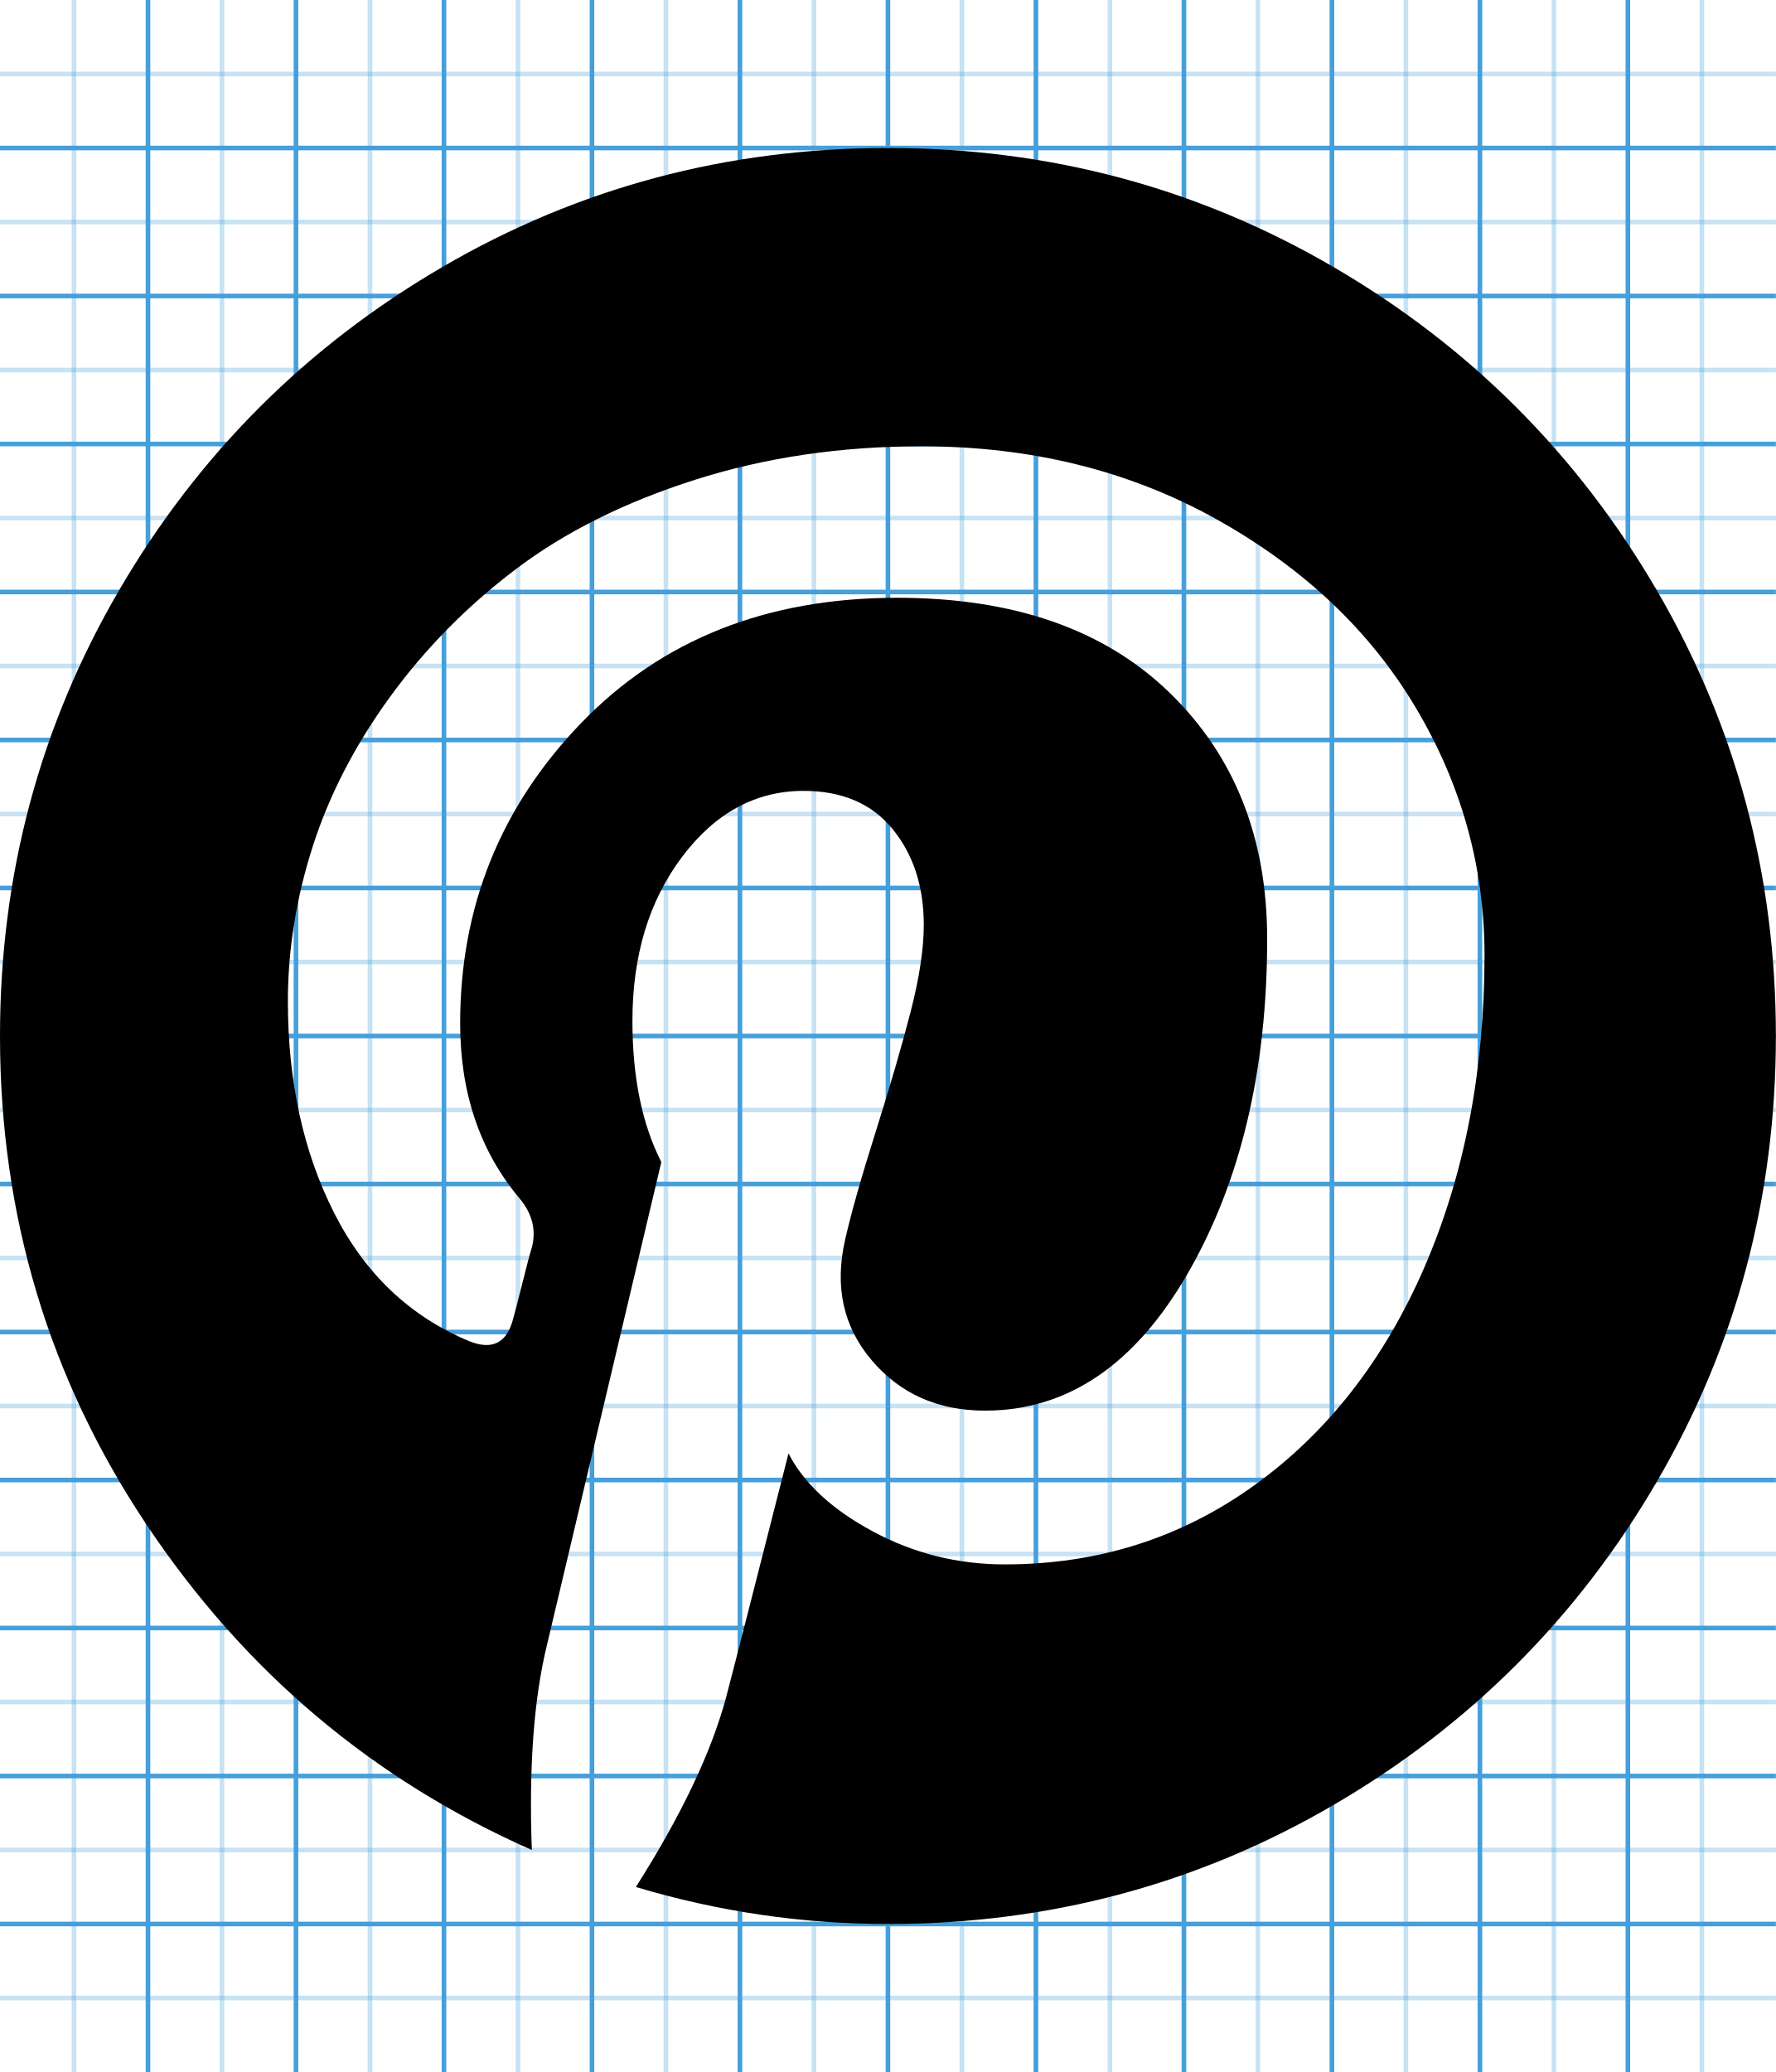
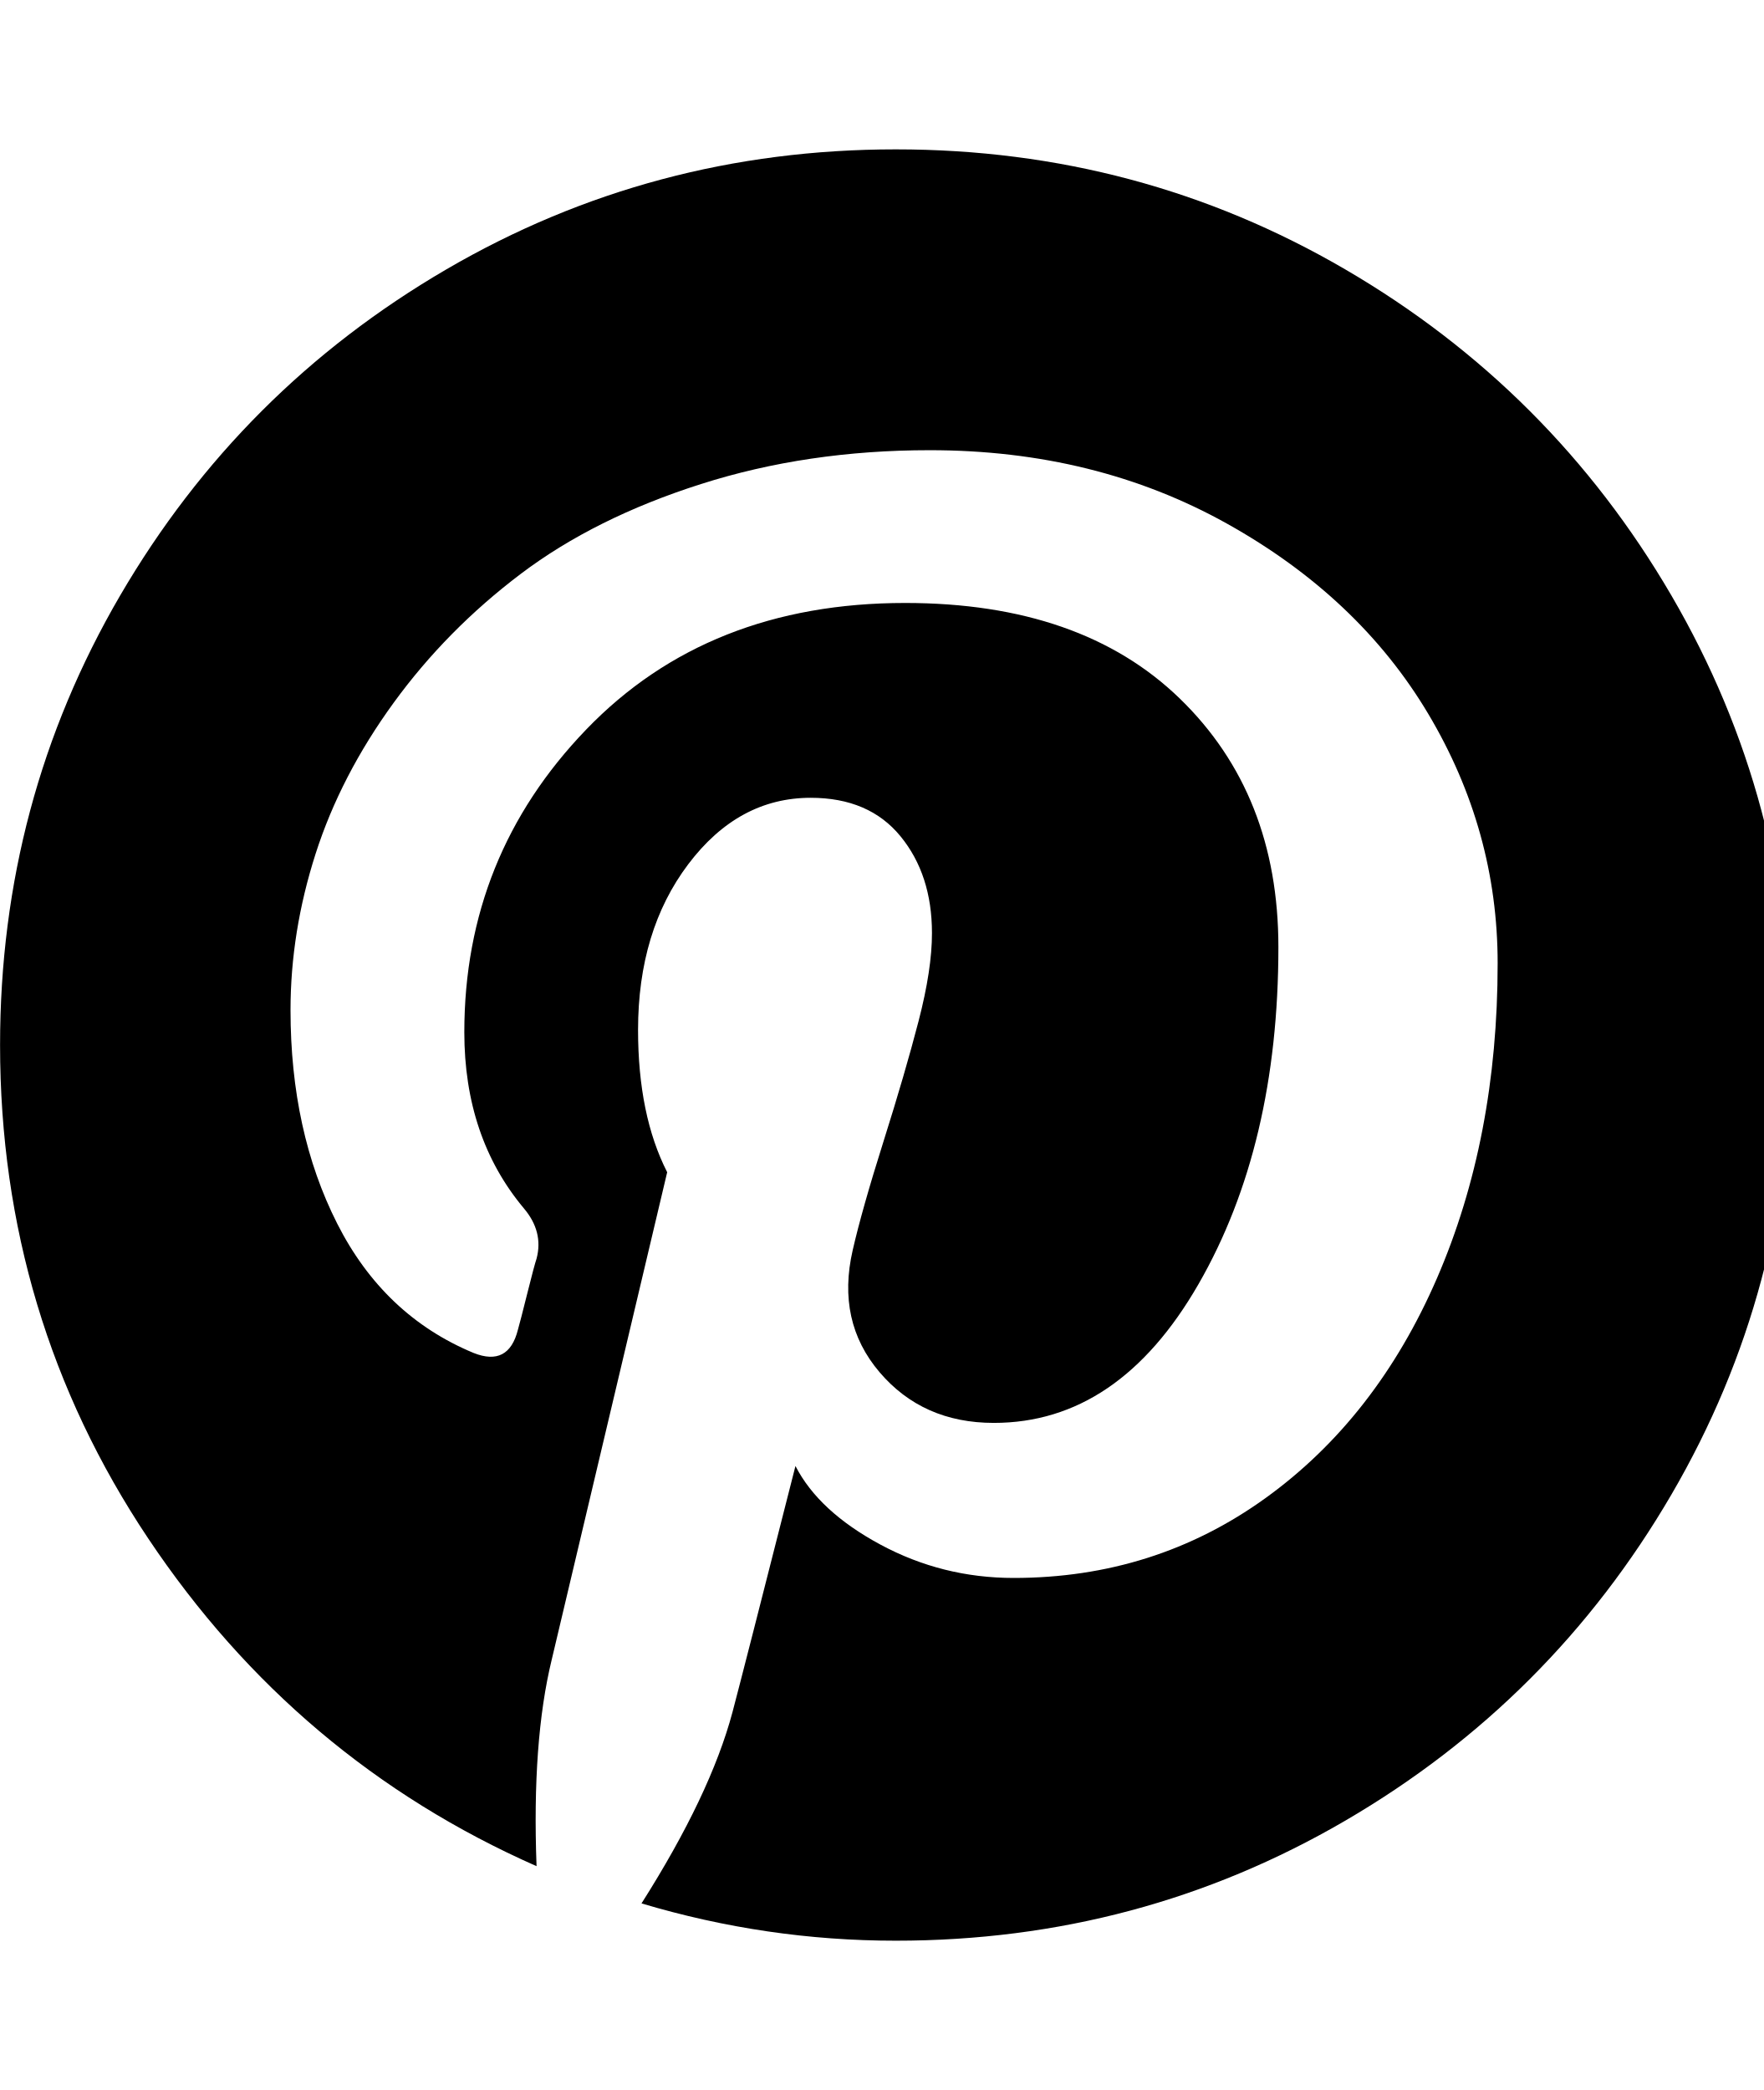
- <svg xmlns="http://www.w3.org/2000/svg" version="1.1" width="384" height="448" viewBox="0 0 384 448">
-   <g id="icomoon-ignore">
-     <line stroke-width="1" x1="16" y1="0" x2="16" y2="448" stroke="#449FDB" opacity="0.3" />
-     <line stroke-width="1" x1="32" y1="0" x2="32" y2="448" stroke="#449FDB" opacity="1" />
-     <line stroke-width="1" x1="48" y1="0" x2="48" y2="448" stroke="#449FDB" opacity="0.3" />
-     <line stroke-width="1" x1="64" y1="0" x2="64" y2="448" stroke="#449FDB" opacity="1" />
-     <line stroke-width="1" x1="80" y1="0" x2="80" y2="448" stroke="#449FDB" opacity="0.3" />
-     <line stroke-width="1" x1="96" y1="0" x2="96" y2="448" stroke="#449FDB" opacity="1" />
-     <line stroke-width="1" x1="112" y1="0" x2="112" y2="448" stroke="#449FDB" opacity="0.3" />
-     <line stroke-width="1" x1="128" y1="0" x2="128" y2="448" stroke="#449FDB" opacity="1" />
-     <line stroke-width="1" x1="144" y1="0" x2="144" y2="448" stroke="#449FDB" opacity="0.3" />
-     <line stroke-width="1" x1="160" y1="0" x2="160" y2="448" stroke="#449FDB" opacity="1" />
-     <line stroke-width="1" x1="176" y1="0" x2="176" y2="448" stroke="#449FDB" opacity="0.3" />
-     <line stroke-width="1" x1="192" y1="0" x2="192" y2="448" stroke="#449FDB" opacity="1" />
-     <line stroke-width="1" x1="208" y1="0" x2="208" y2="448" stroke="#449FDB" opacity="0.3" />
-     <line stroke-width="1" x1="224" y1="0" x2="224" y2="448" stroke="#449FDB" opacity="1" />
-     <line stroke-width="1" x1="240" y1="0" x2="240" y2="448" stroke="#449FDB" opacity="0.3" />
-     <line stroke-width="1" x1="256" y1="0" x2="256" y2="448" stroke="#449FDB" opacity="1" />
-     <line stroke-width="1" x1="272" y1="0" x2="272" y2="448" stroke="#449FDB" opacity="0.3" />
-     <line stroke-width="1" x1="288" y1="0" x2="288" y2="448" stroke="#449FDB" opacity="1" />
-     <line stroke-width="1" x1="304" y1="0" x2="304" y2="448" stroke="#449FDB" opacity="0.3" />
-     <line stroke-width="1" x1="320" y1="0" x2="320" y2="448" stroke="#449FDB" opacity="1" />
-     <line stroke-width="1" x1="336" y1="0" x2="336" y2="448" stroke="#449FDB" opacity="0.3" />
-     <line stroke-width="1" x1="352" y1="0" x2="352" y2="448" stroke="#449FDB" opacity="1" />
-     <line stroke-width="1" x1="368" y1="0" x2="368" y2="448" stroke="#449FDB" opacity="0.3" />
-     <line stroke-width="1" x1="0" y1="16" x2="384" y2="16" stroke="#449FDB" opacity="0.3" />
-     <line stroke-width="1" x1="0" y1="32" x2="384" y2="32" stroke="#449FDB" opacity="1" />
-     <line stroke-width="1" x1="0" y1="48" x2="384" y2="48" stroke="#449FDB" opacity="0.3" />
-     <line stroke-width="1" x1="0" y1="64" x2="384" y2="64" stroke="#449FDB" opacity="1" />
-     <line stroke-width="1" x1="0" y1="80" x2="384" y2="80" stroke="#449FDB" opacity="0.3" />
-     <line stroke-width="1" x1="0" y1="96" x2="384" y2="96" stroke="#449FDB" opacity="1" />
-     <line stroke-width="1" x1="0" y1="112" x2="384" y2="112" stroke="#449FDB" opacity="0.3" />
-     <line stroke-width="1" x1="0" y1="128" x2="384" y2="128" stroke="#449FDB" opacity="1" />
-     <line stroke-width="1" x1="0" y1="144" x2="384" y2="144" stroke="#449FDB" opacity="0.3" />
-     <line stroke-width="1" x1="0" y1="160" x2="384" y2="160" stroke="#449FDB" opacity="1" />
-     <line stroke-width="1" x1="0" y1="176" x2="384" y2="176" stroke="#449FDB" opacity="0.3" />
-     <line stroke-width="1" x1="0" y1="192" x2="384" y2="192" stroke="#449FDB" opacity="1" />
-     <line stroke-width="1" x1="0" y1="208" x2="384" y2="208" stroke="#449FDB" opacity="0.3" />
-     <line stroke-width="1" x1="0" y1="224" x2="384" y2="224" stroke="#449FDB" opacity="1" />
-     <line stroke-width="1" x1="0" y1="240" x2="384" y2="240" stroke="#449FDB" opacity="0.3" />
-     <line stroke-width="1" x1="0" y1="256" x2="384" y2="256" stroke="#449FDB" opacity="1" />
-     <line stroke-width="1" x1="0" y1="272" x2="384" y2="272" stroke="#449FDB" opacity="0.3" />
-     <line stroke-width="1" x1="0" y1="288" x2="384" y2="288" stroke="#449FDB" opacity="1" />
-     <line stroke-width="1" x1="0" y1="304" x2="384" y2="304" stroke="#449FDB" opacity="0.3" />
-     <line stroke-width="1" x1="0" y1="320" x2="384" y2="320" stroke="#449FDB" opacity="1" />
-     <line stroke-width="1" x1="0" y1="336" x2="384" y2="336" stroke="#449FDB" opacity="0.3" />
-     <line stroke-width="1" x1="0" y1="352" x2="384" y2="352" stroke="#449FDB" opacity="1" />
-     <line stroke-width="1" x1="0" y1="368" x2="384" y2="368" stroke="#449FDB" opacity="0.3" />
-     <line stroke-width="1" x1="0" y1="384" x2="384" y2="384" stroke="#449FDB" opacity="1" />
-     <line stroke-width="1" x1="0" y1="400" x2="384" y2="400" stroke="#449FDB" opacity="0.3" />
-     <line stroke-width="1" x1="0" y1="416" x2="384" y2="416" stroke="#449FDB" opacity="1" />
-     <line stroke-width="1" x1="0" y1="432" x2="384" y2="432" stroke="#449FDB" opacity="0.3" />
-   </g>
-   <path d="M384 224q0 52.25-25.75 96.375t-69.875 69.875-96.375 25.75q-27.75 0-54.5-8 14.75-23.25 19.5-41 2.25-8.5 13.5-52.75 5 9.75 18.25 16.875t28.5 7.125q30.25 0 54-17.125t36.75-47.125 13-67.5q0-28.5-14.875-53.5t-43.125-40.75-63.75-15.75q-26.25 0-49 7.25t-38.625 19.25-27.25 27.625-16.75 32.375-5.375 33.5q0 26 10 45.75t29.25 27.75q7.5 3 9.5-5 0.5-1.75 2-7.75t2-7.5q1.5-5.75-2.75-10.75-12.75-15.25-12.75-37.75 0-37.75 26.125-64.875t68.375-27.125q37.75 0 58.875 20.5t21.125 53.25q0 42.5-17.125 72.25t-43.875 29.75q-15.25 0-24.5-10.875t-5.75-26.125q2-8.75 6.625-23.375t7.5-25.75 2.875-18.875q0-12.5-6.75-20.75t-19.25-8.25q-15.5 0-26.25 14.25t-10.75 35.5q0 18.25 6.25 30.5l-24.75 104.5q-4.25 17.5-3.25 44.25-51.5-22.75-83.25-70.25t-31.75-105.75q0-52.25 25.75-96.375t69.875-69.875 96.375-25.75 96.375 25.75 69.875 69.875 25.75 96.375z" />
+ <svg xmlns="http://www.w3.org/2000/svg" width="27" height="32" viewBox="0 0 27 32">
+   <path opacity=".3" d="M1.143 0v32" />
+   <path d="M2.286 0v32" />
+   <path opacity=".3" d="M3.429 0v32" />
+   <path d="M4.571 0v32" />
+   <path opacity=".3" d="M5.714 0v32" />
+   <path d="M6.857 0v32" />
+   <path opacity=".3" d="M8 0v32" />
+   <path d="M9.143 0v32" />
+   <path opacity=".3" d="M10.286 0v32" />
+   <path d="M11.429 0v32" />
+   <path opacity=".3" d="M12.571 0v32" />
+   <path d="M13.714 0v32" />
+   <path opacity=".3" d="M14.857 0v32" />
+   <path d="M16 0v32" />
+   <path opacity=".3" d="M17.143 0v32" />
+   <path d="M18.286 0v32" />
+   <path opacity=".3" d="M19.429 0v32" />
+   <path d="M20.571 0v32" />
+   <path opacity=".3" d="M21.714 0v32" />
+   <path d="M22.857 0v32" />
+   <path opacity=".3" d="M24 0v32" />
+   <path d="M25.143 0v32" />
+   <path opacity=".3" d="M26.286 0v32M0 1.143h27.429" />
+   <path d="M0 2.286h27.429" />
+   <path opacity=".3" d="M0 3.429h27.429" />
+   <path d="M0 4.571h27.429" />
+   <path opacity=".3" d="M0 5.714h27.429" />
+   <path d="M0 6.857h27.429" />
+   <path opacity=".3" d="M0 8h27.429" />
+   <path d="M0 9.143h27.429" />
+   <path opacity=".3" d="M0 10.286h27.429" />
+   <path d="M0 11.429h27.429" />
+   <path opacity=".3" d="M0 12.571h27.429" />
+   <path d="M0 13.714h27.429" />
+   <path opacity=".3" d="M0 14.857h27.429" />
+   <path d="M0 16h27.429" />
+   <path opacity=".3" d="M0 17.143h27.429" />
+   <path d="M0 18.286h27.429" />
+   <path opacity=".3" d="M0 19.429h27.429" />
+   <path d="M0 20.571h27.429" />
+   <path opacity=".3" d="M0 21.714h27.429" />
+   <path d="M0 22.857h27.429" />
+   <path opacity=".3" d="M0 24h27.429" />
+   <path d="M0 25.143h27.429" />
+   <path opacity=".3" d="M0 26.286h27.429" />
+   <path d="M0 27.429h27.429" />
+   <path opacity=".3" d="M0 28.571h27.429" />
+   <path d="M0 29.714h27.429" />
+   <path opacity=".3" d="M0 30.857h27.429" />
+   <path d="M27.429 16q0 3.732-1.839 6.884t-4.991 4.991-6.884 1.839q-1.982 0-3.893-.571 1.054-1.661 1.393-2.929.161-.607.964-3.768.357.696 1.304 1.205t2.036.509q2.161 0 3.857-1.223t2.625-3.366.929-4.821q0-2.036-1.063-3.821t-3.08-2.911-4.554-1.125q-1.875 0-3.5.518T7.974 8.786t-1.946 1.973-1.196 2.313-.384 2.393q0 1.857.714 3.268t2.089 1.982q.536.214.679-.357.036-.125.143-.554t.143-.536q.107-.411-.196-.768-.911-1.089-.911-2.696 0-2.696 1.866-4.634t4.884-1.938q2.696 0 4.205 1.464t1.509 3.804q0 3.036-1.223 5.161t-3.134 2.125q-1.089 0-1.75-.777t-.411-1.866q.143-.625.473-1.67t.536-1.839.205-1.348q0-.893-.482-1.482t-1.375-.589q-1.107 0-1.875 1.018t-.768 2.536q0 1.304.446 2.179l-1.768 7.464q-.304 1.25-.232 3.161-3.679-1.625-5.946-5.018T.001 16.001q0-3.732 1.839-6.884t4.991-4.991 6.884-1.839 6.884 1.839 4.991 4.991 1.839 6.884z" />
</svg>
